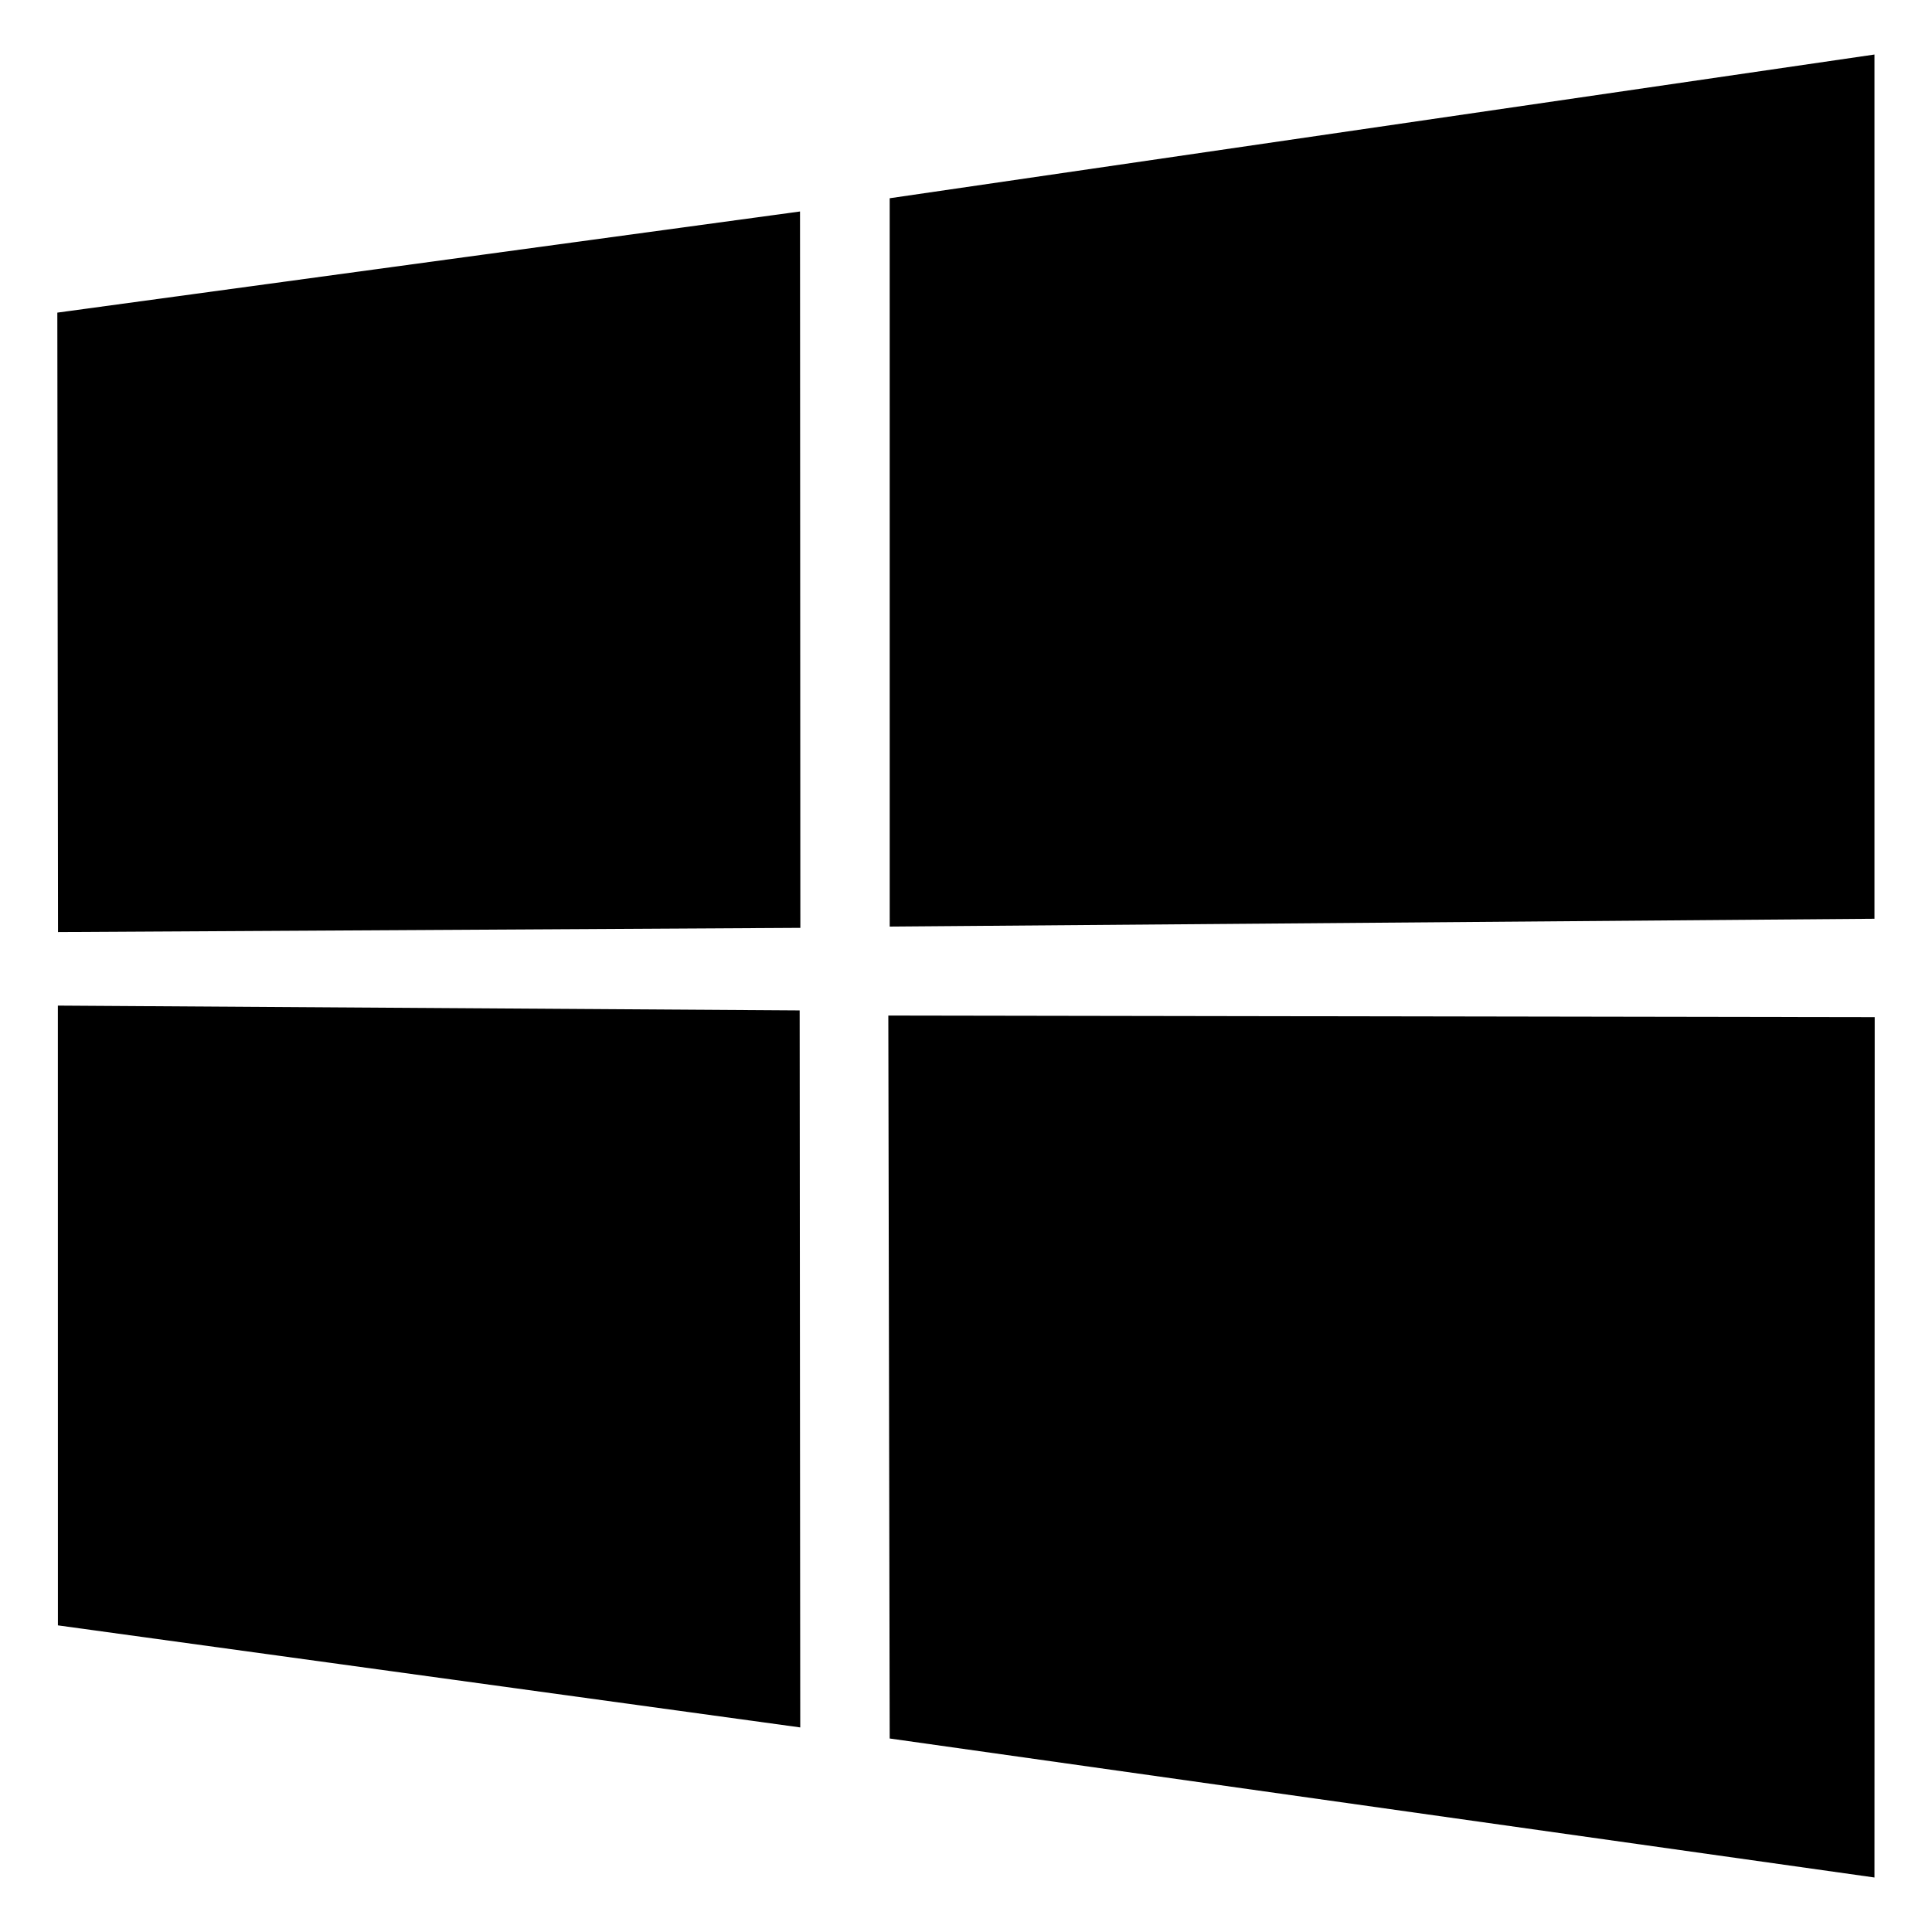
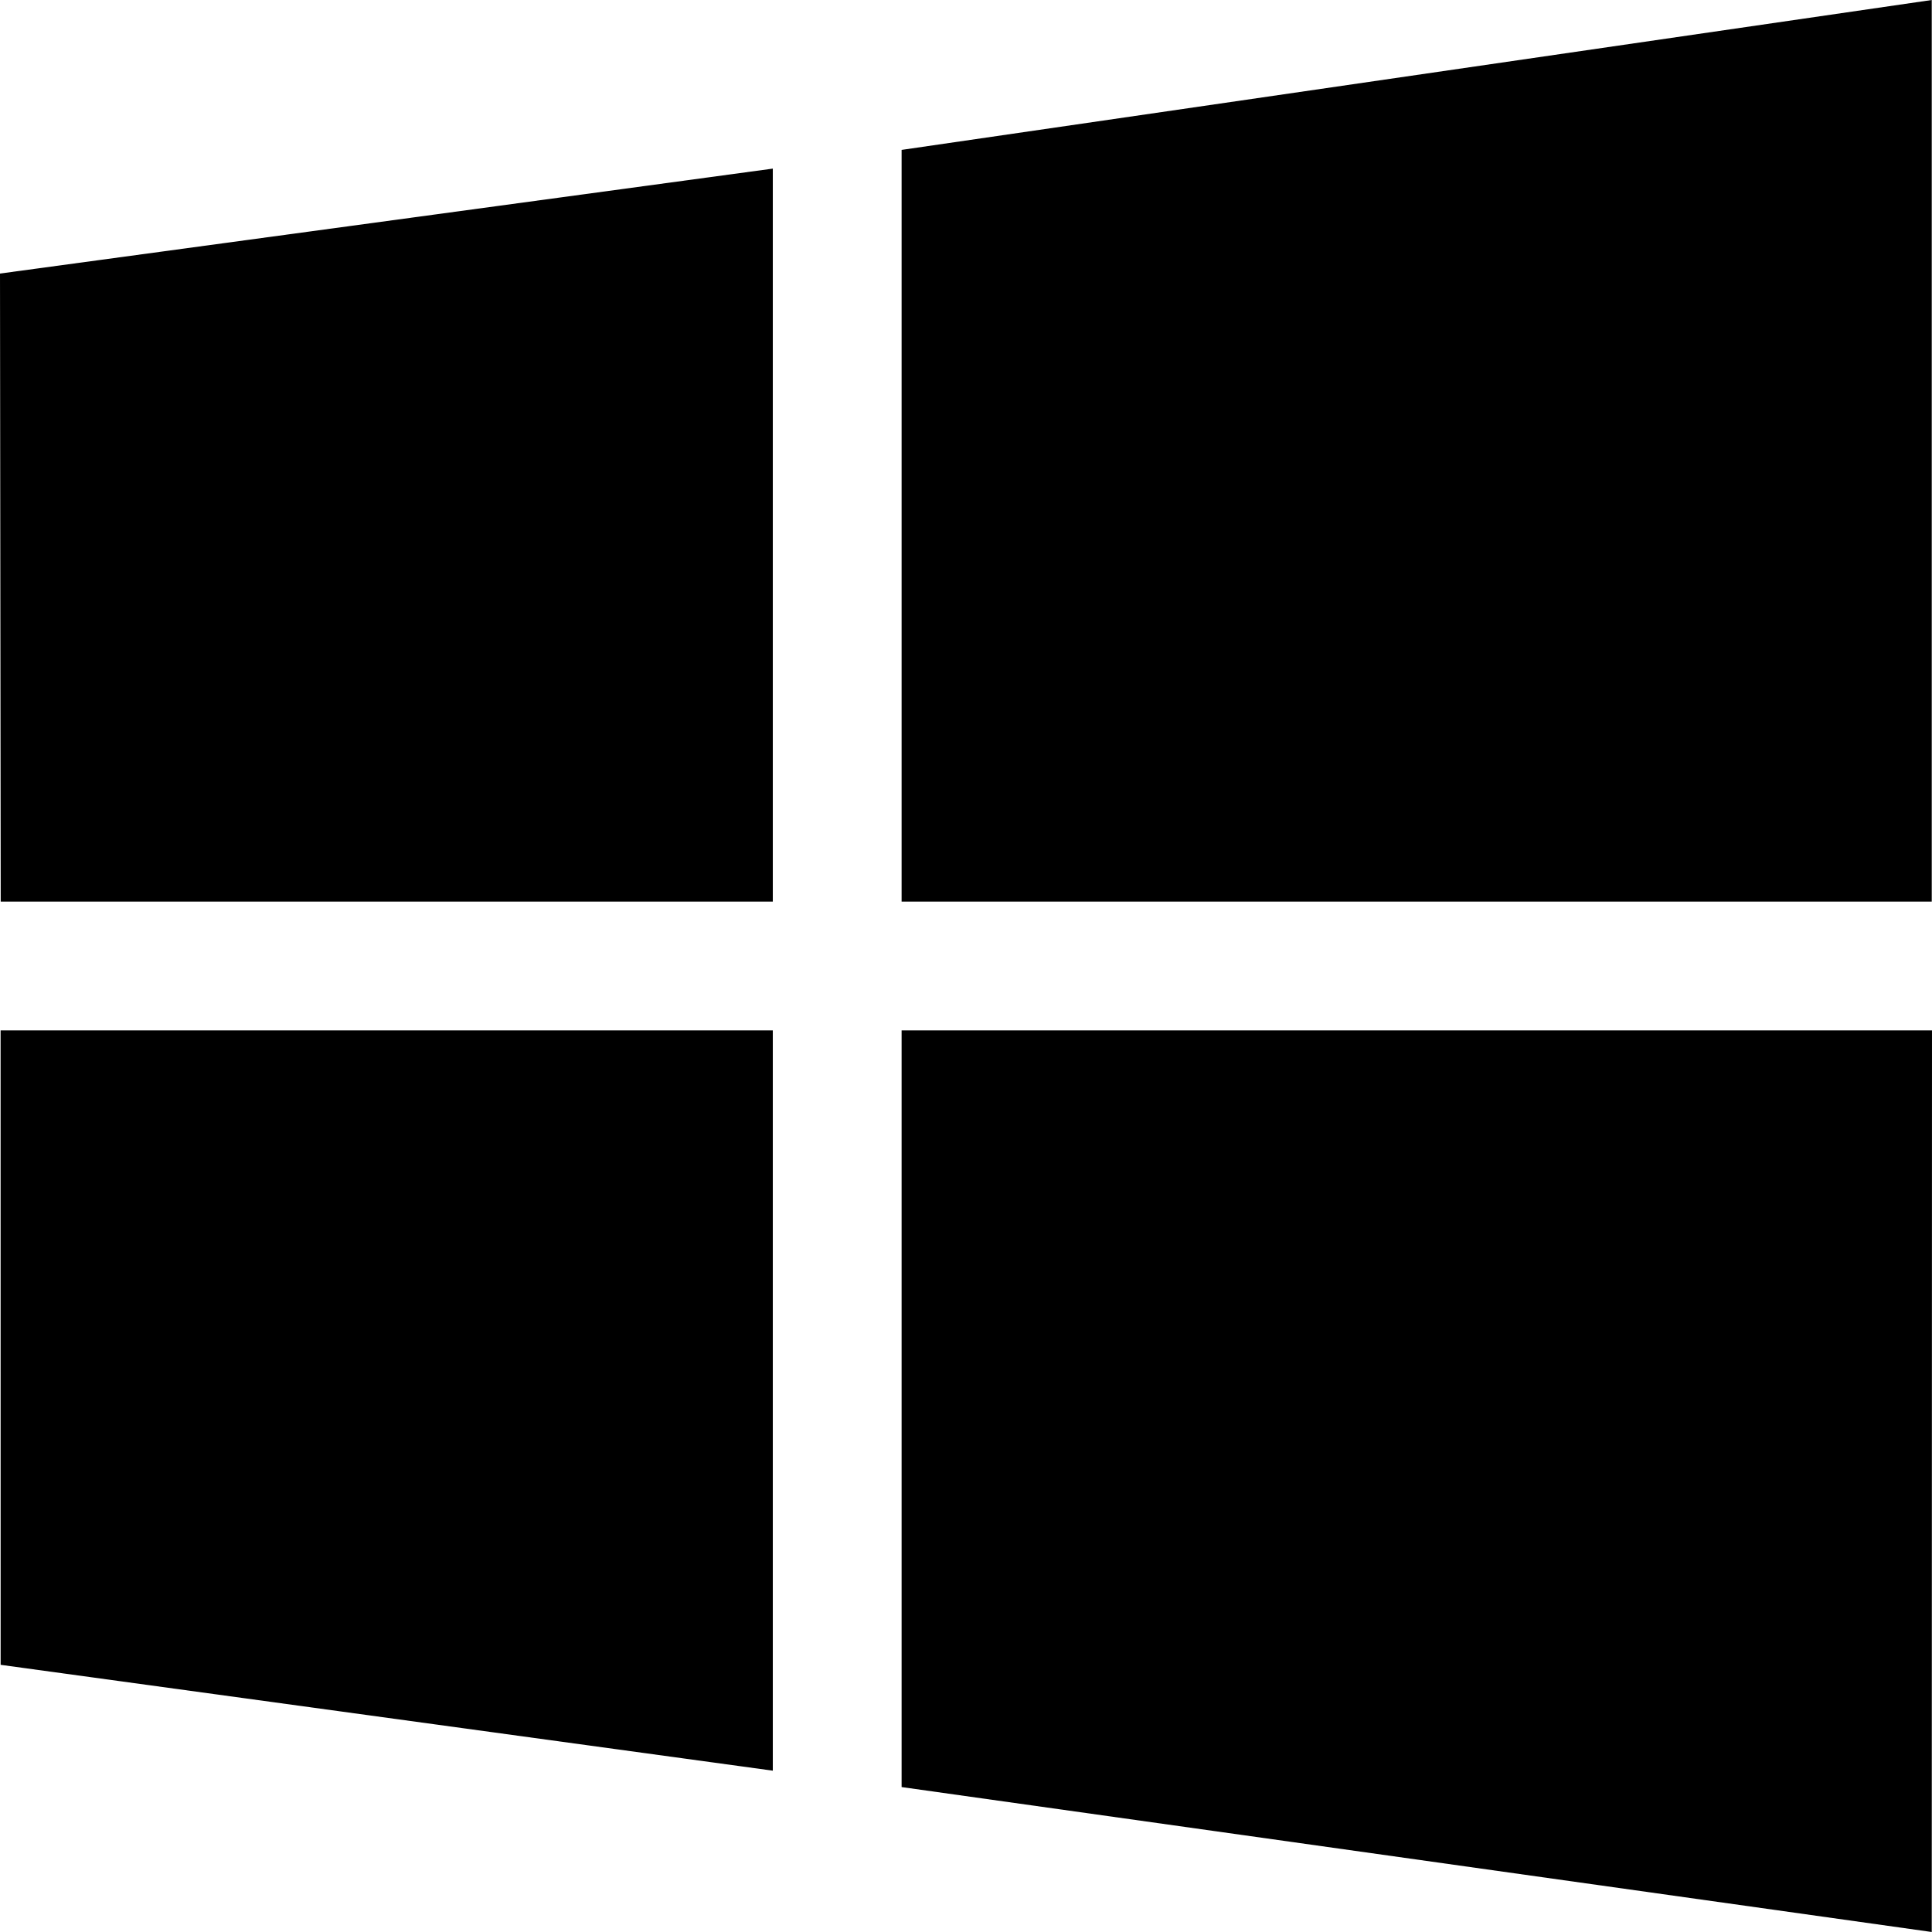
- <svg xmlns="http://www.w3.org/2000/svg" version="1.1" width="20" height="20" viewBox="-2.62 -2.62 92.565 92.834" id="svg8375">
-   <defs id="defs8377" />
-   <path d="M 0,12.402 35.687,7.542 35.703,41.964 0.033,42.167 z m 35.67,33.529 0.028,34.453 -35.67,-4.904 -0.002,-29.78 z M 39.996,6.906 87.315,0 l 0,41.527 -47.318,0.376 z M 87.326,46.255 87.315,87.595 39.996,80.916 39.93,46.178 z" id="path13" />
+ <svg xmlns="http://www.w3.org/2000/svg" version="1.1" id="Capa_1" x="0px" y="0px" width="480px" height="480px" viewBox="0 0 480 480" style="enable-background:new 0 0 480 480;" xml:space="preserve">
+   <g>
+     <path d="M0.176,224L0.001,67.963l192-26.072V224H0.176z M224.001,37.241L479.937,0v224H224.001V37.241z M479.999,256l-0.062,224   l-255.936-36.008V256H479.999z M192.001,439.918L0.157,413.621L0.147,256h191.854V439.918z" />
+   </g>
+   <g>
+ </g>
+   <g>
+ </g>
+   <g>
+ </g>
+   <g>
+ </g>
+   <g>
+ </g>
+   <g>
+ </g>
+   <g>
+ </g>
+   <g>
+ </g>
+   <g>
+ </g>
+   <g>
+ </g>
+   <g>
+ </g>
+   <g>
+ </g>
+   <g>
+ </g>
+   <g>
+ </g>
+   <g>
+ </g>
</svg>
